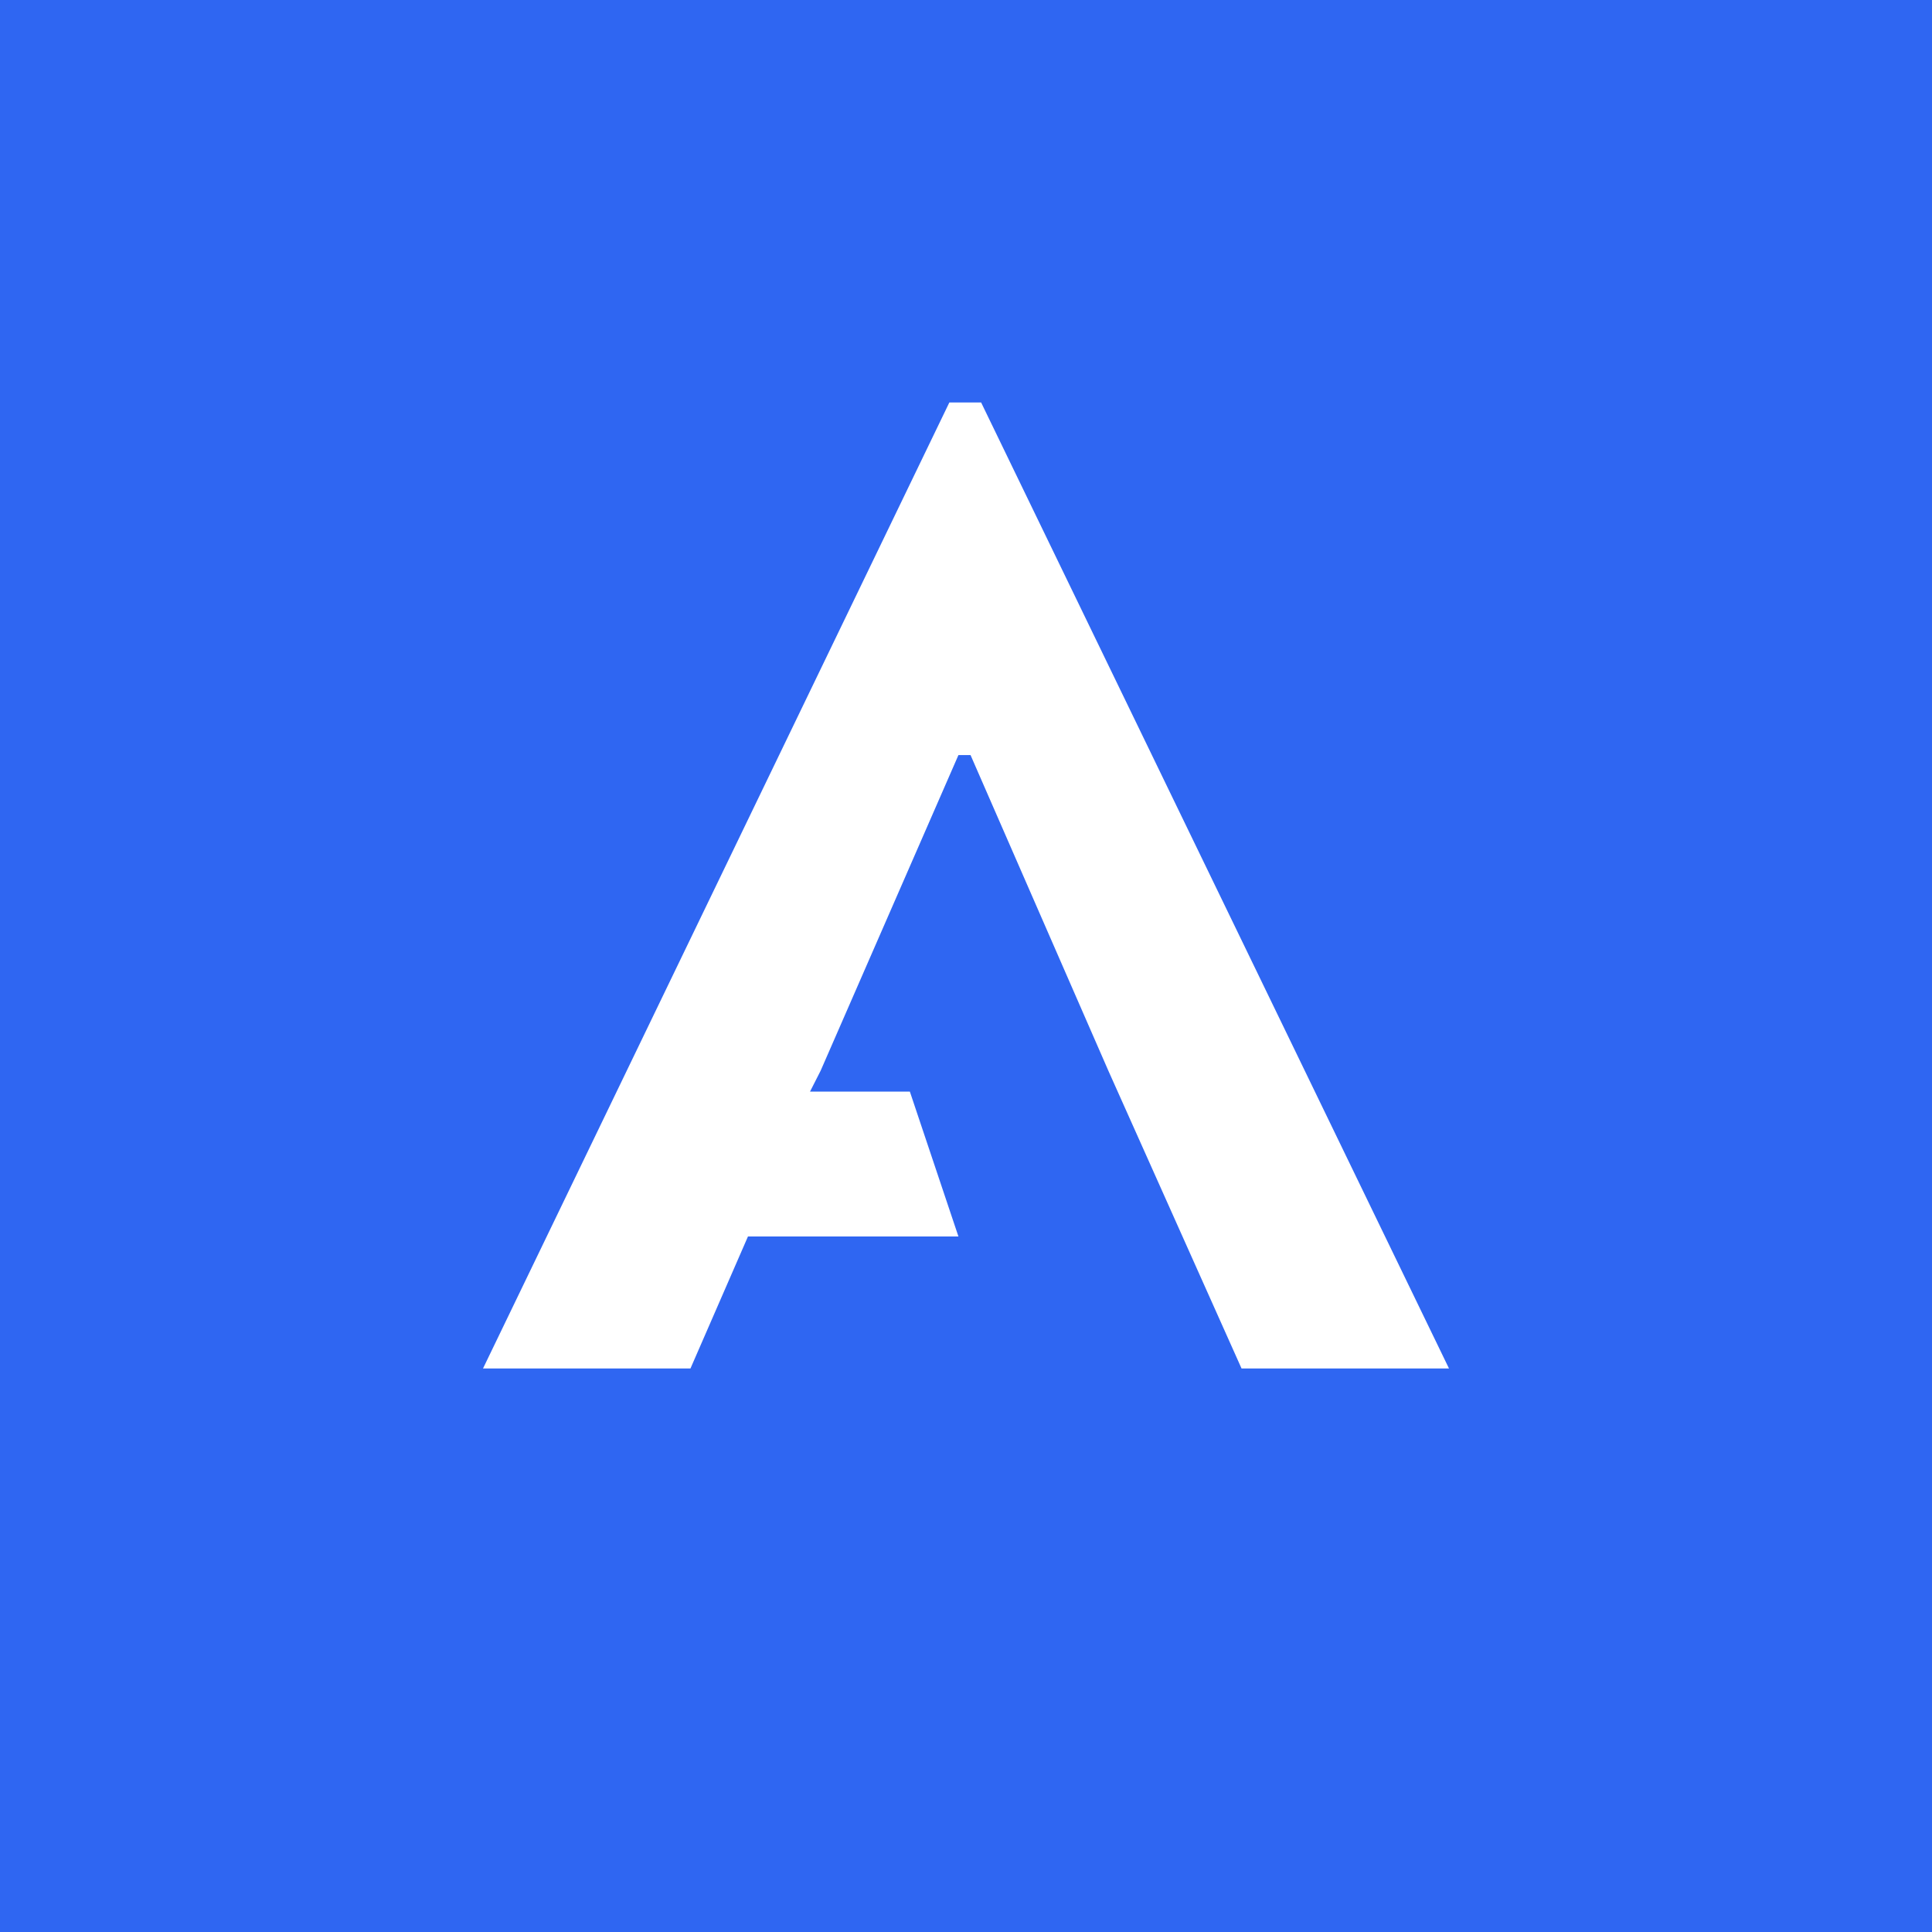
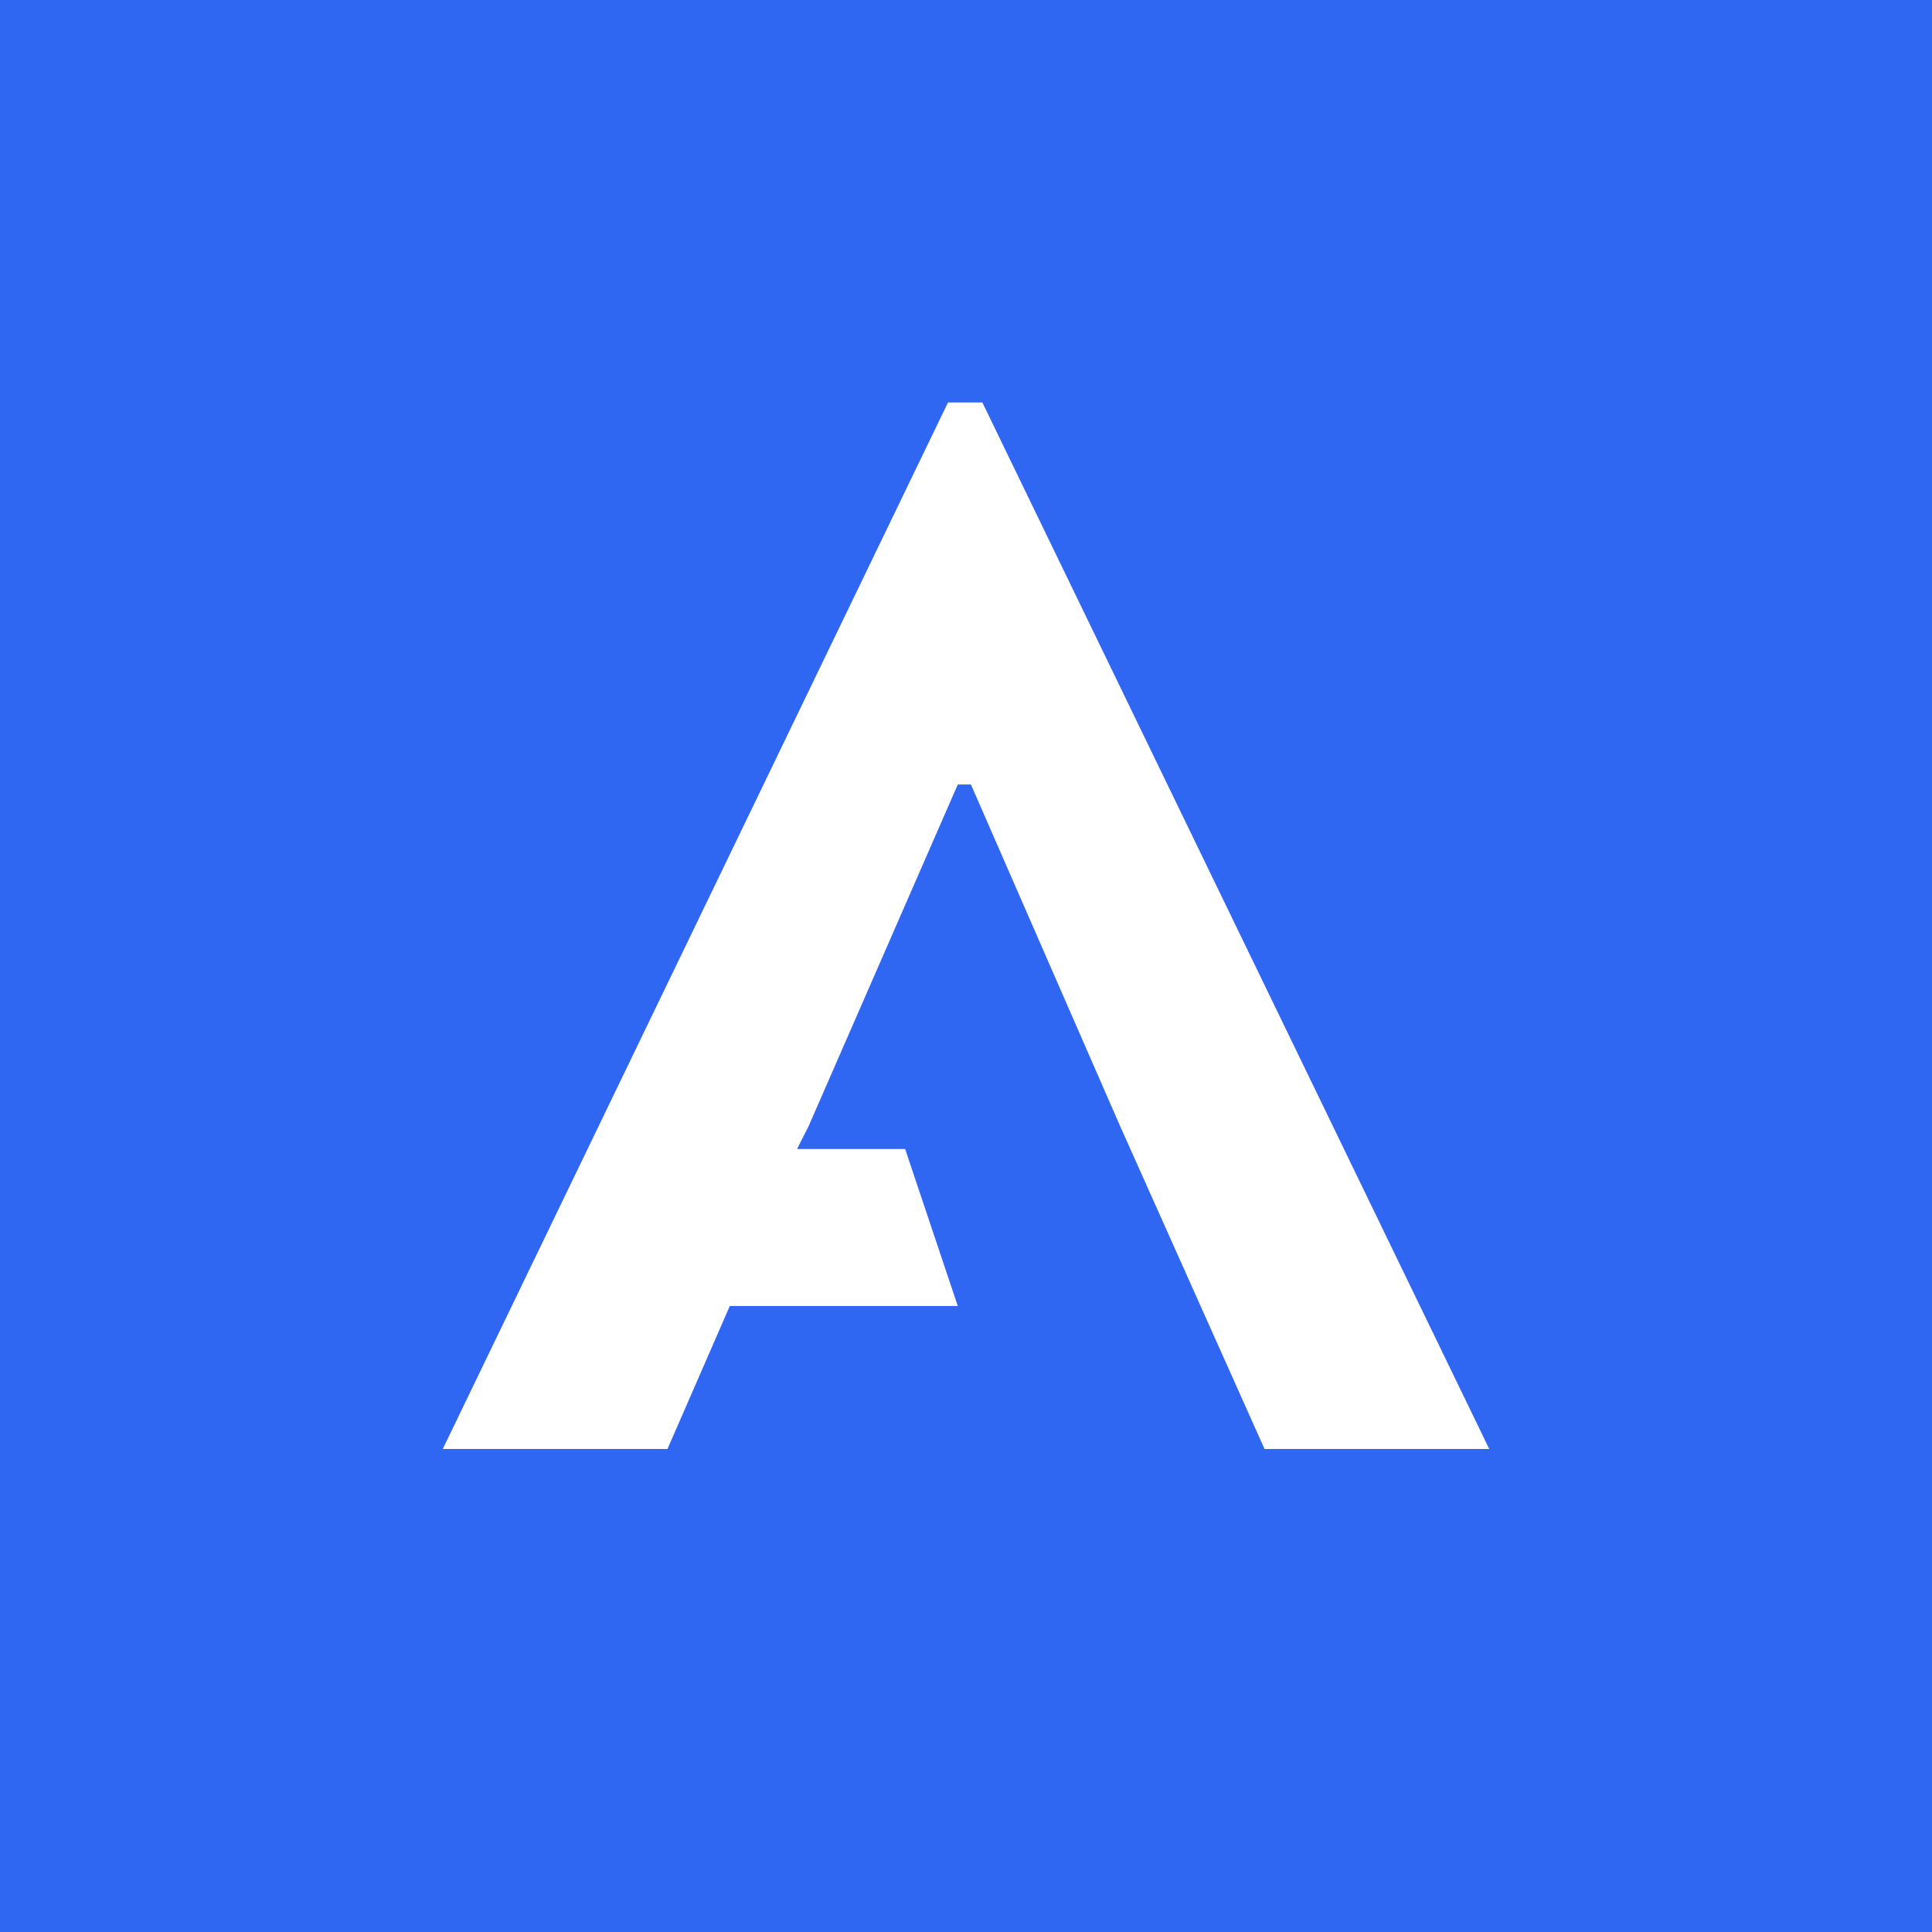
<svg xmlns="http://www.w3.org/2000/svg" width="48" height="48" viewBox="0 0 48 48" fill="none">
  <rect width="48" height="48" fill="#2F66F2" />
-   <path d="M17.154 34H12L23.586 10H24.376L36 34H30.846L27.536 26.6L24.113 18.76H23.812L20.389 26.6L20.125 27.12H22.605L23.812 30.72H18.583L17.154 34Z" fill="white" />
+   <path d="M16.583 36H11L23.552 10H24.407L37 36H31.417L27.831 27.983L24.122 19.49H23.796L20.088 27.983L19.802 28.547H22.488L23.796 32.447H18.132L16.583 36Z" fill="white" />
</svg>
